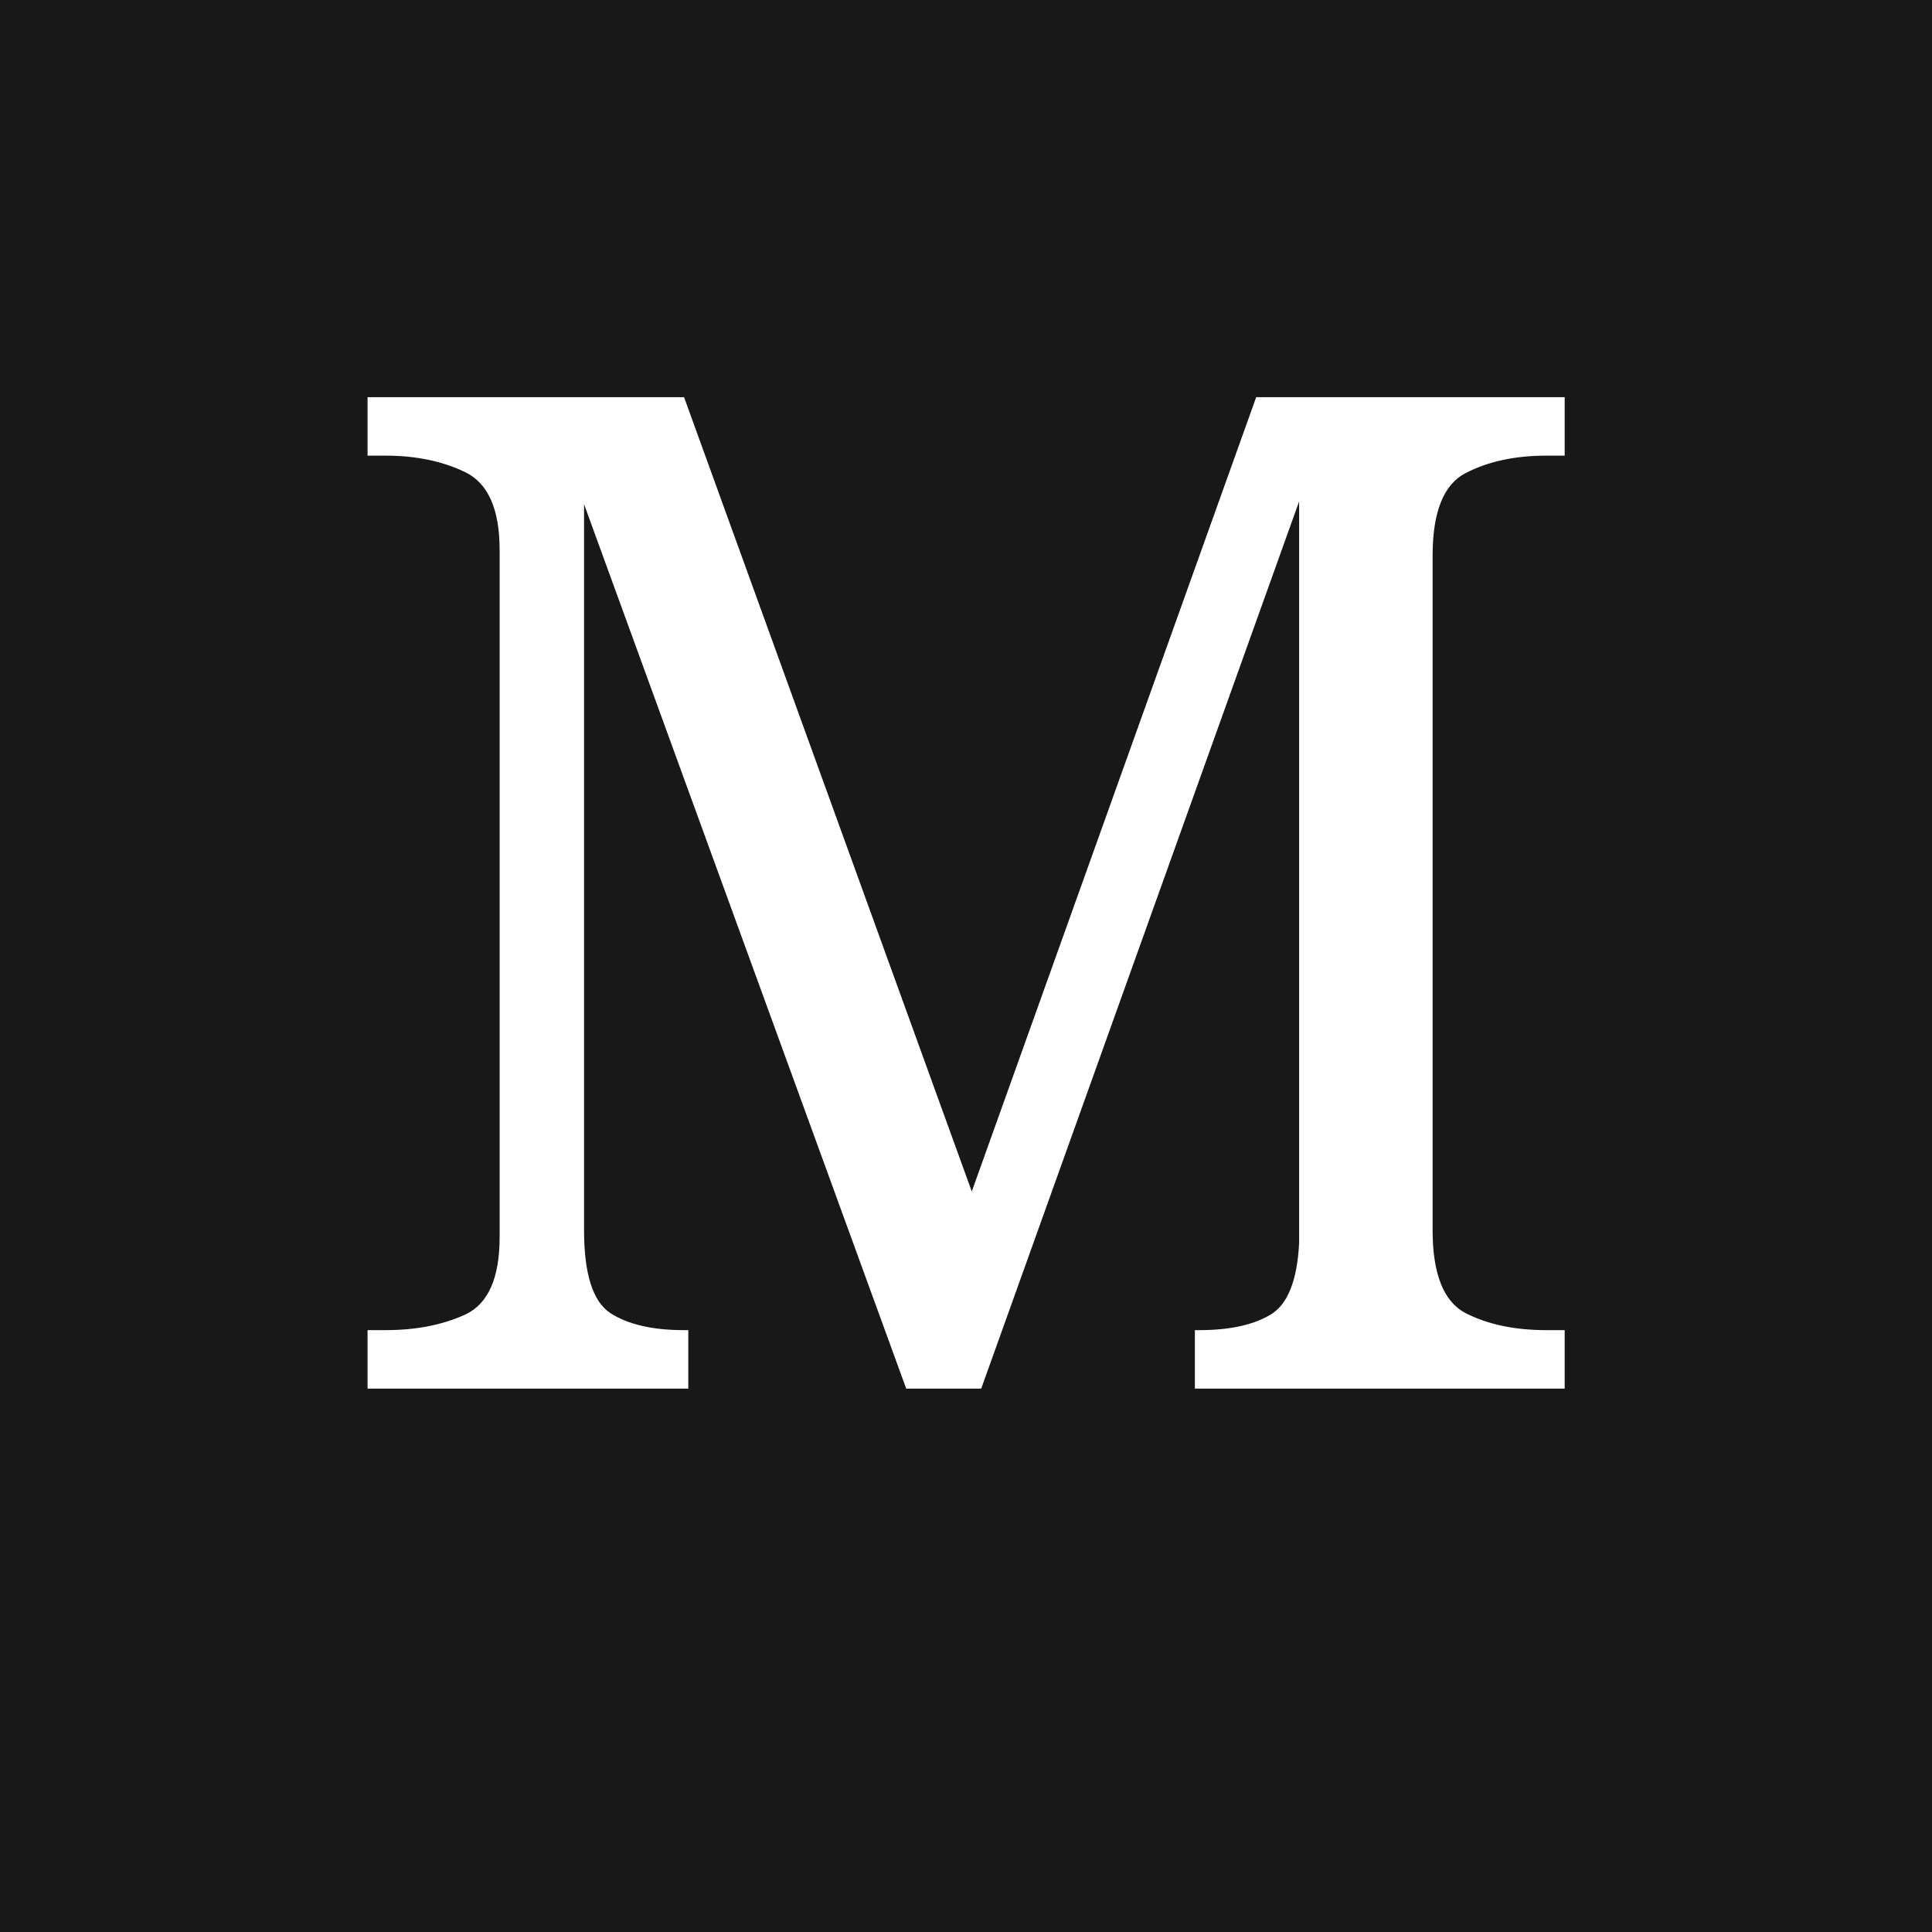
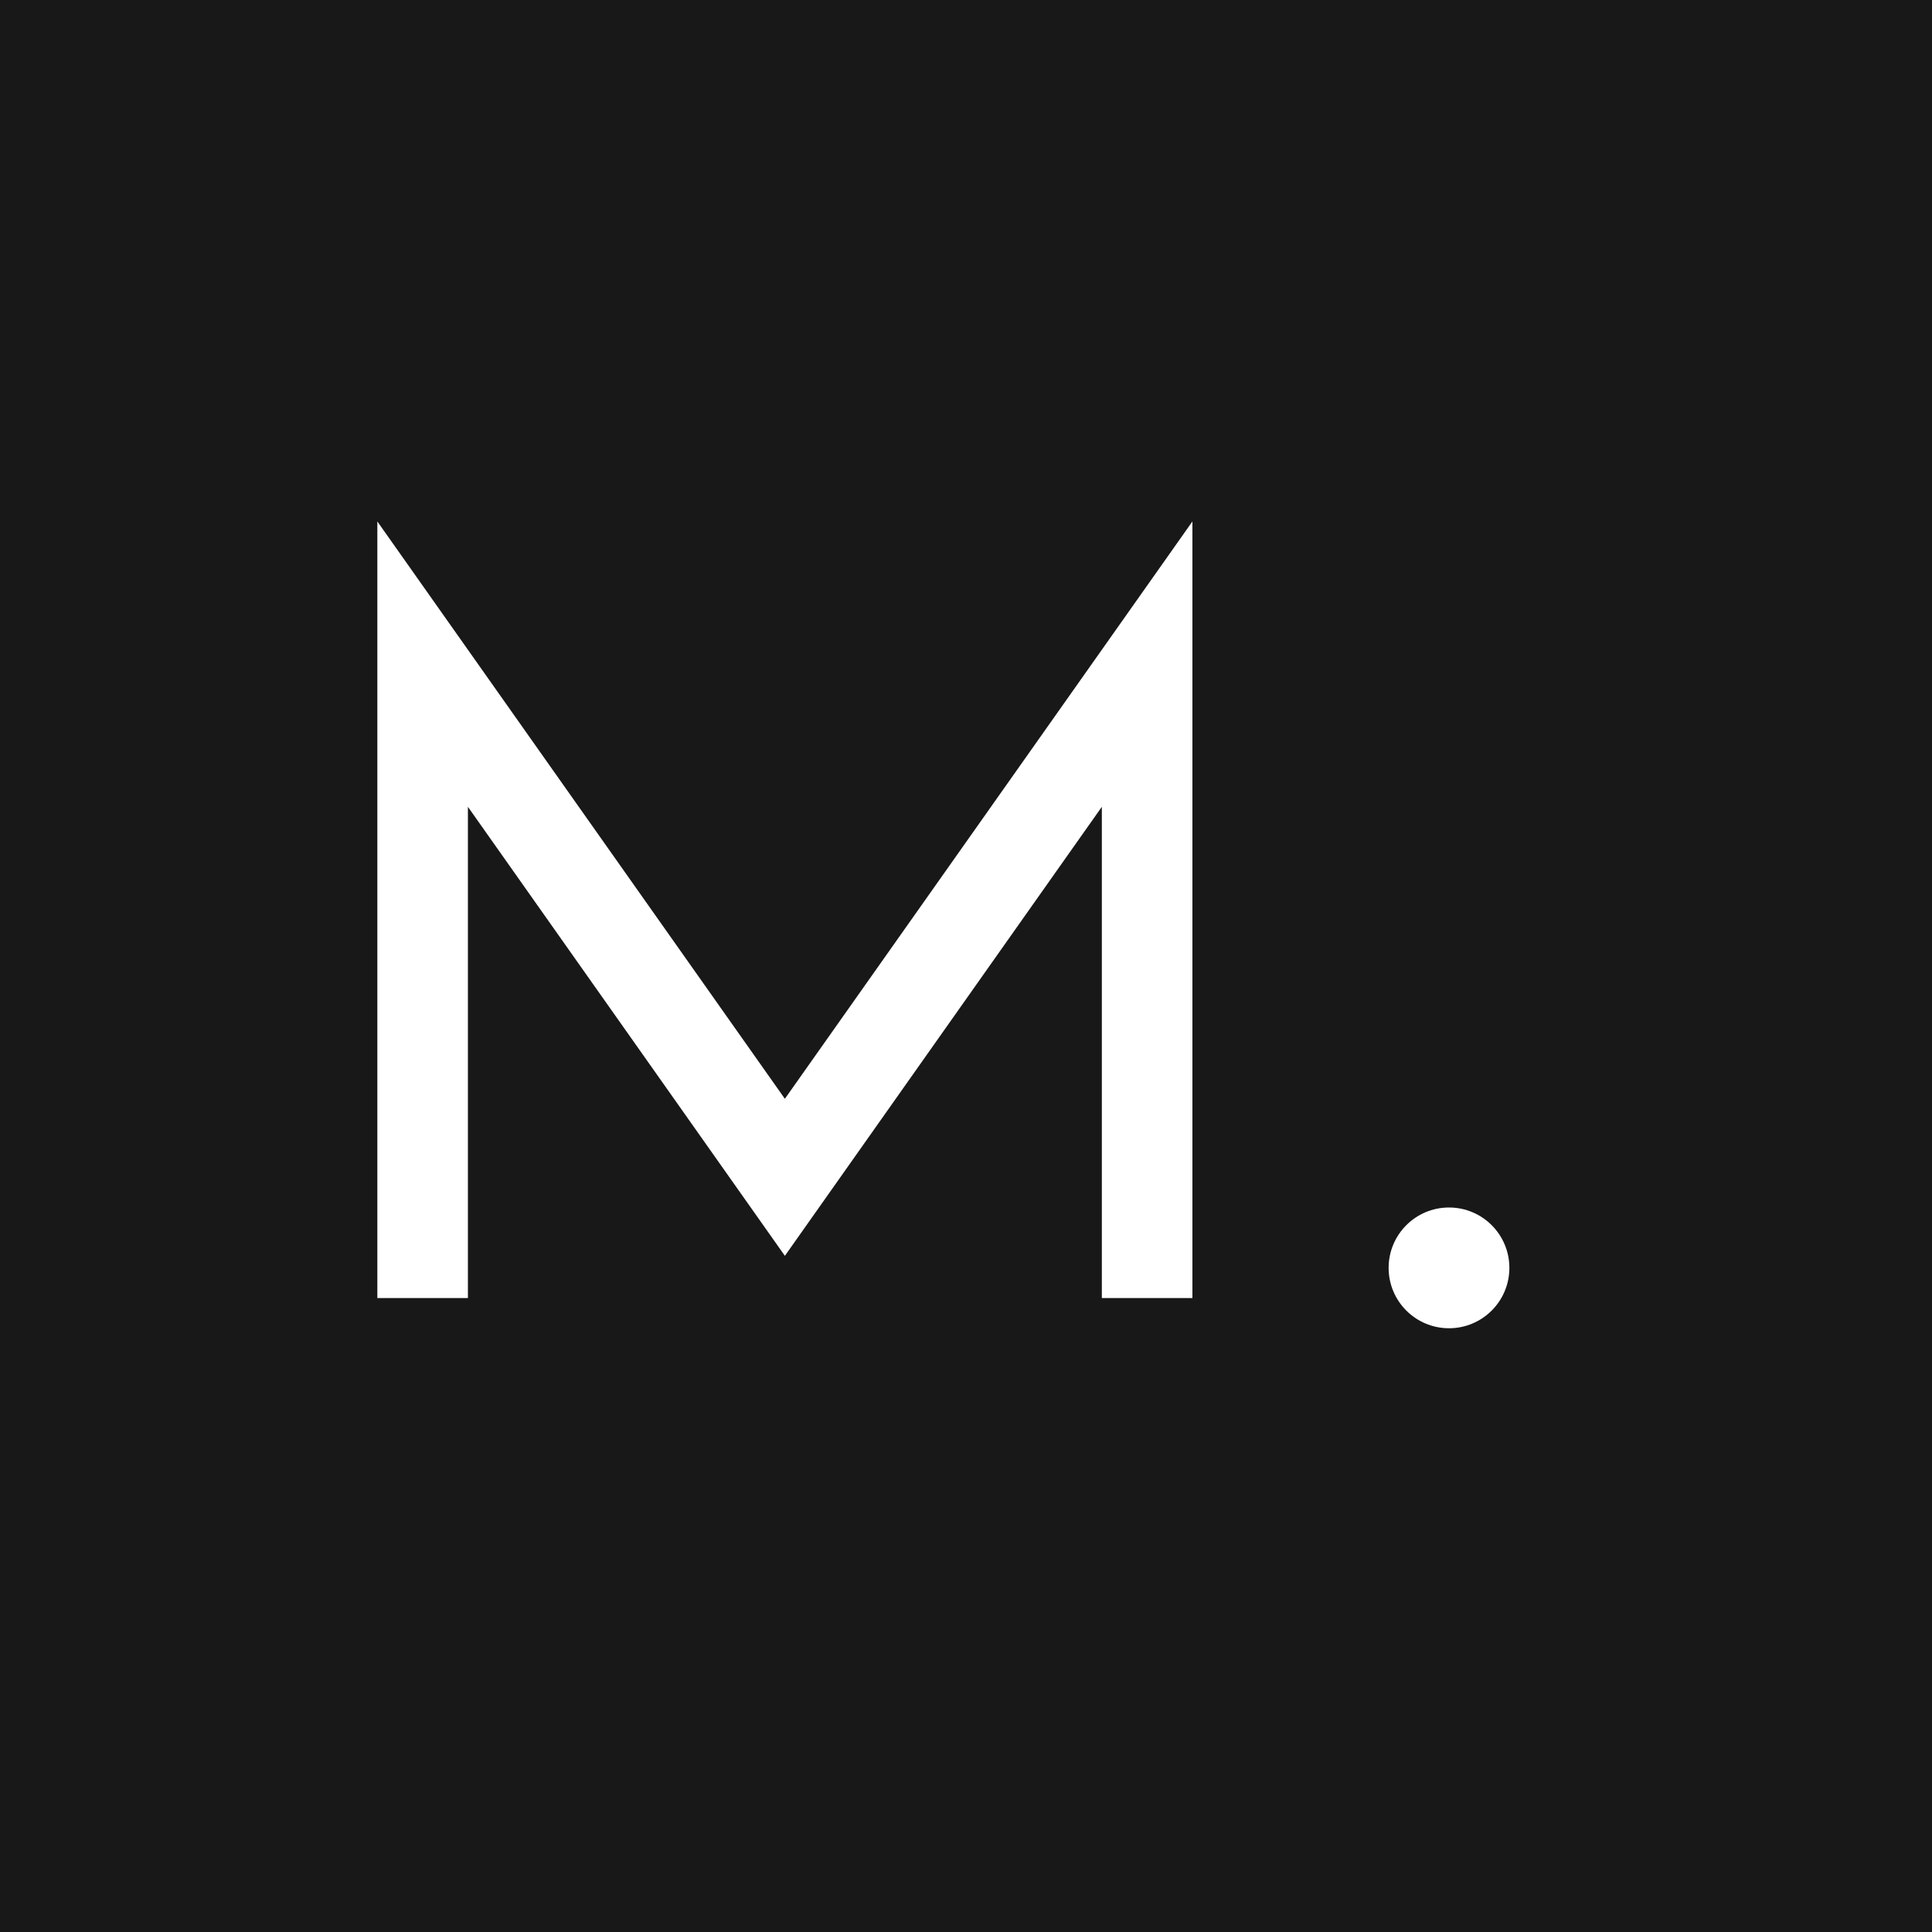
<svg xmlns="http://www.w3.org/2000/svg" viewBox="0 0 64 64">
  <rect width="64" height="64" fill="#181818" />
-   <text x="32" y="46" text-anchor="middle" font-family="Georgia,serif" font-size="46" fill="#fff">M</text>
+   <path d="M14 43V22l12 17 12-17v21" fill="none" stroke="#fff" stroke-width="3" />
+   <circle cx="48" cy="42" r="2" fill="#fff" />
</svg>
